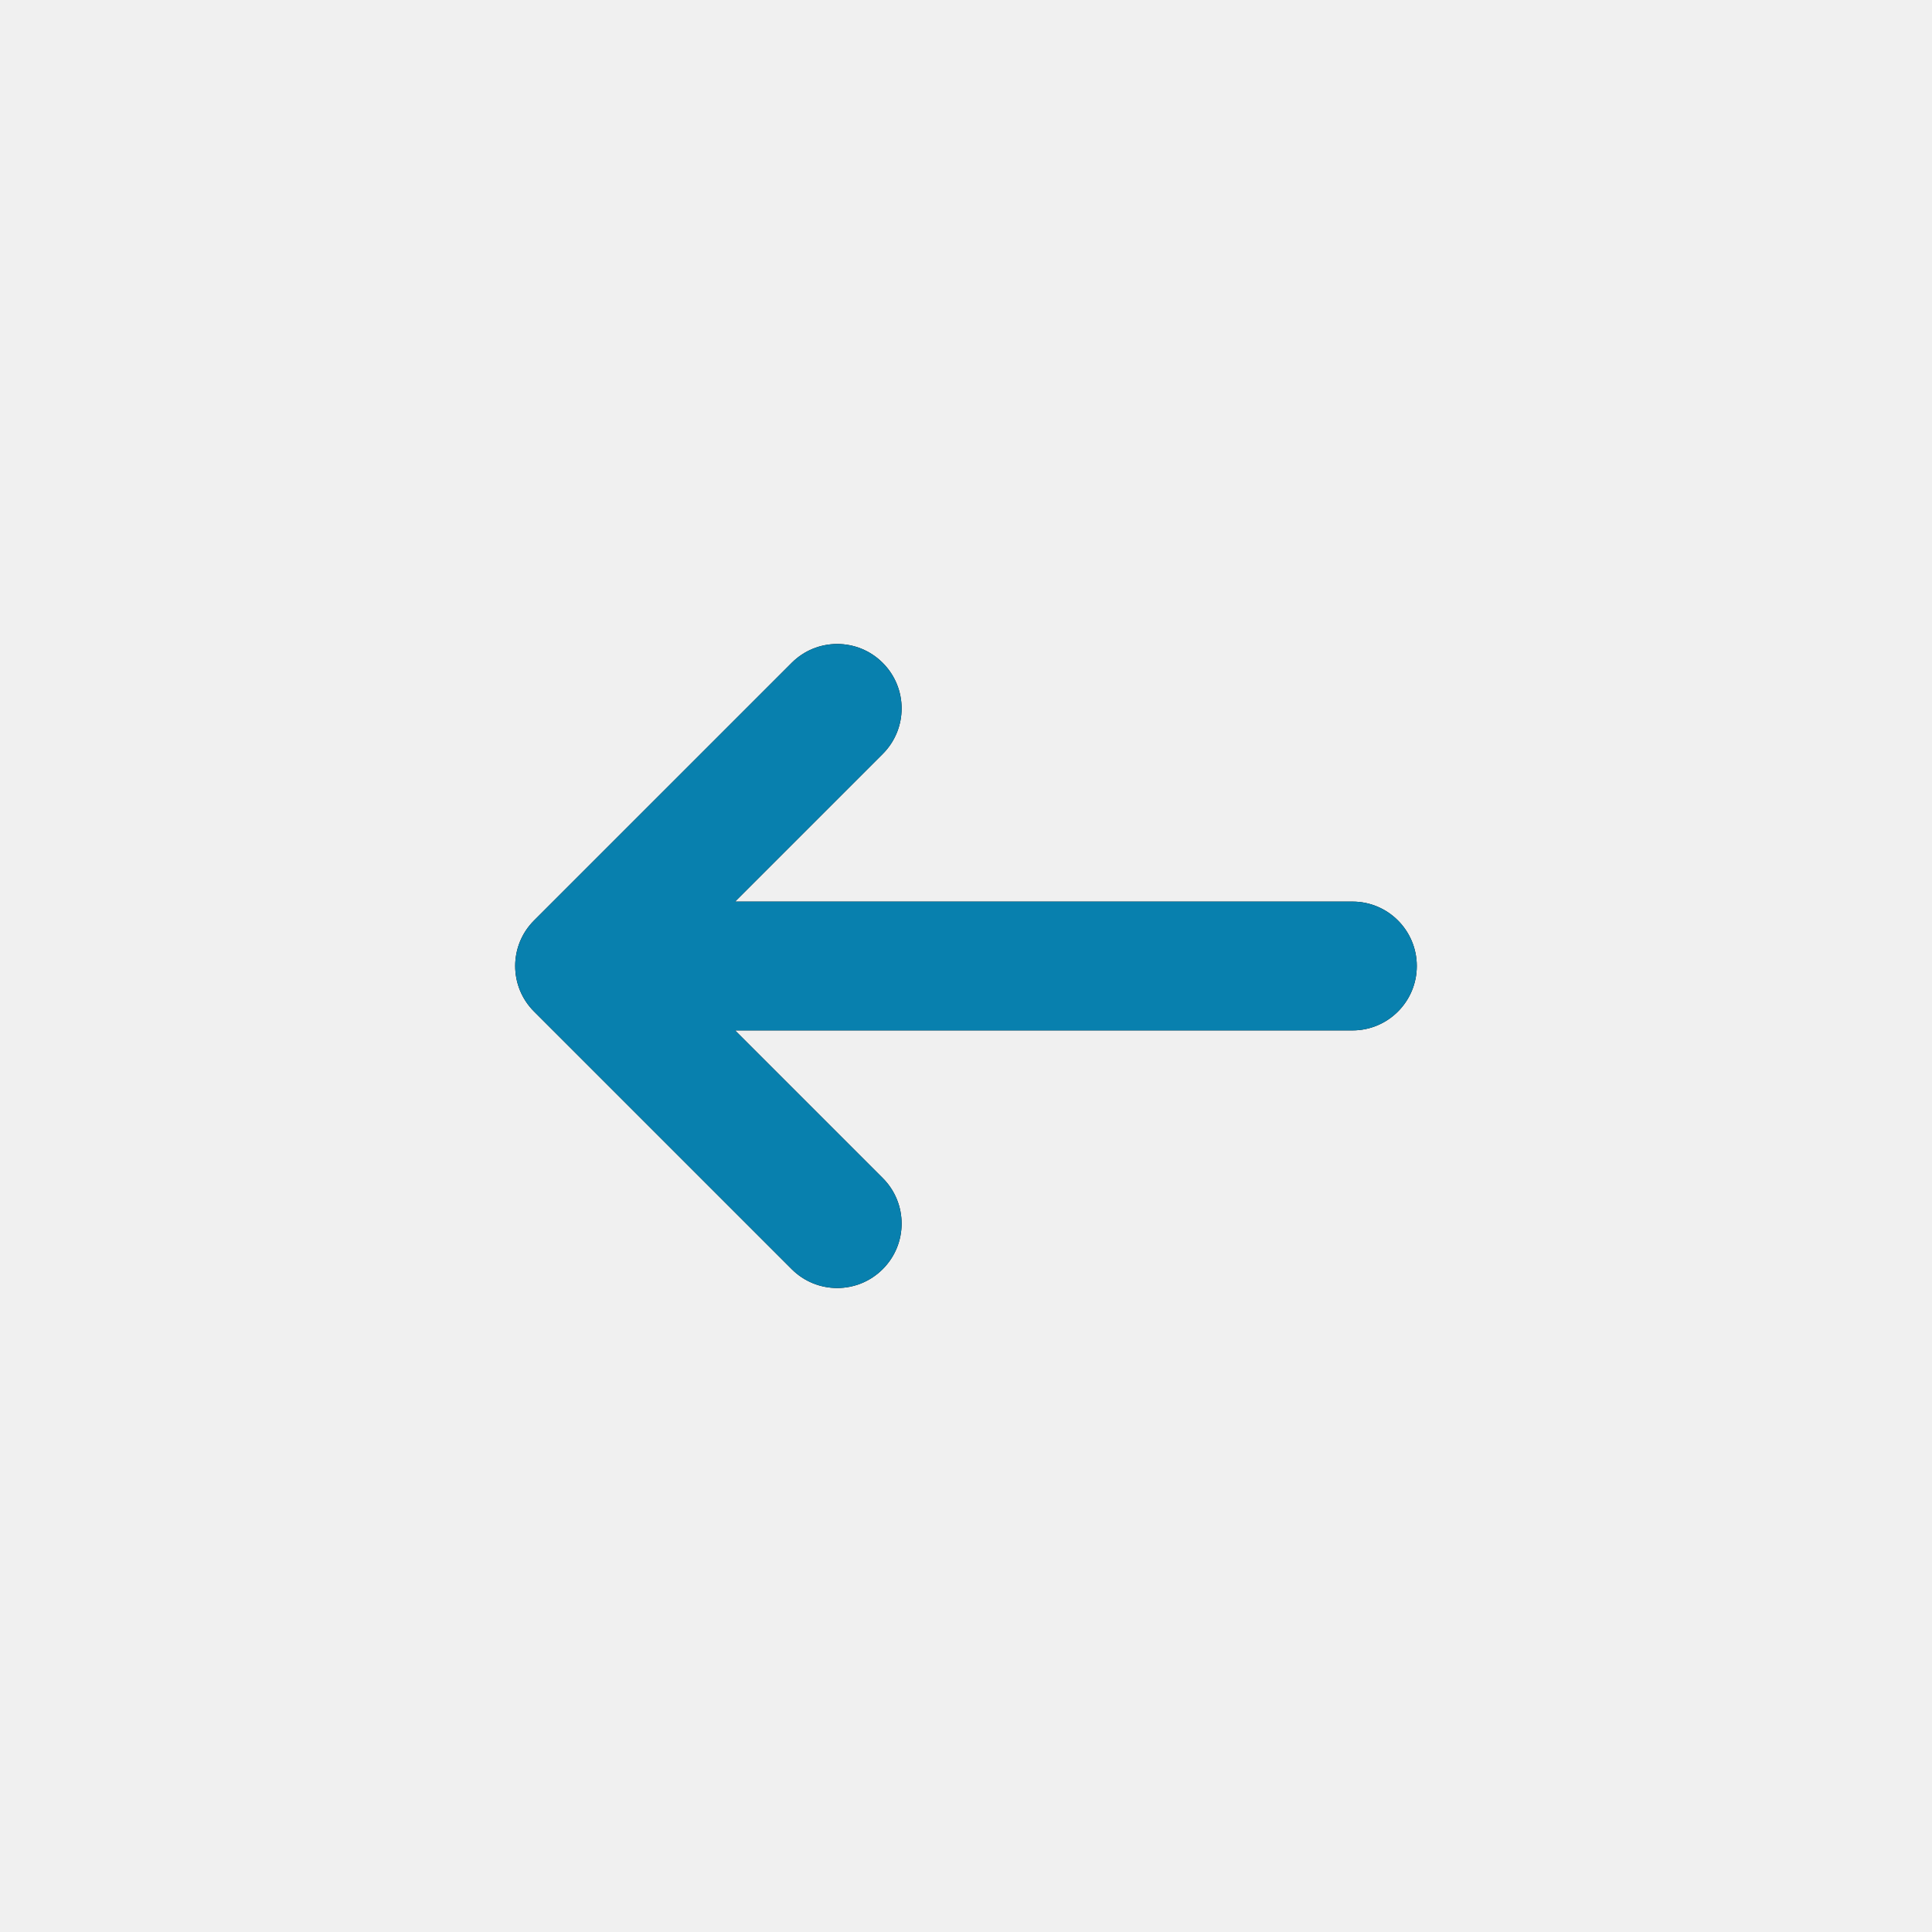
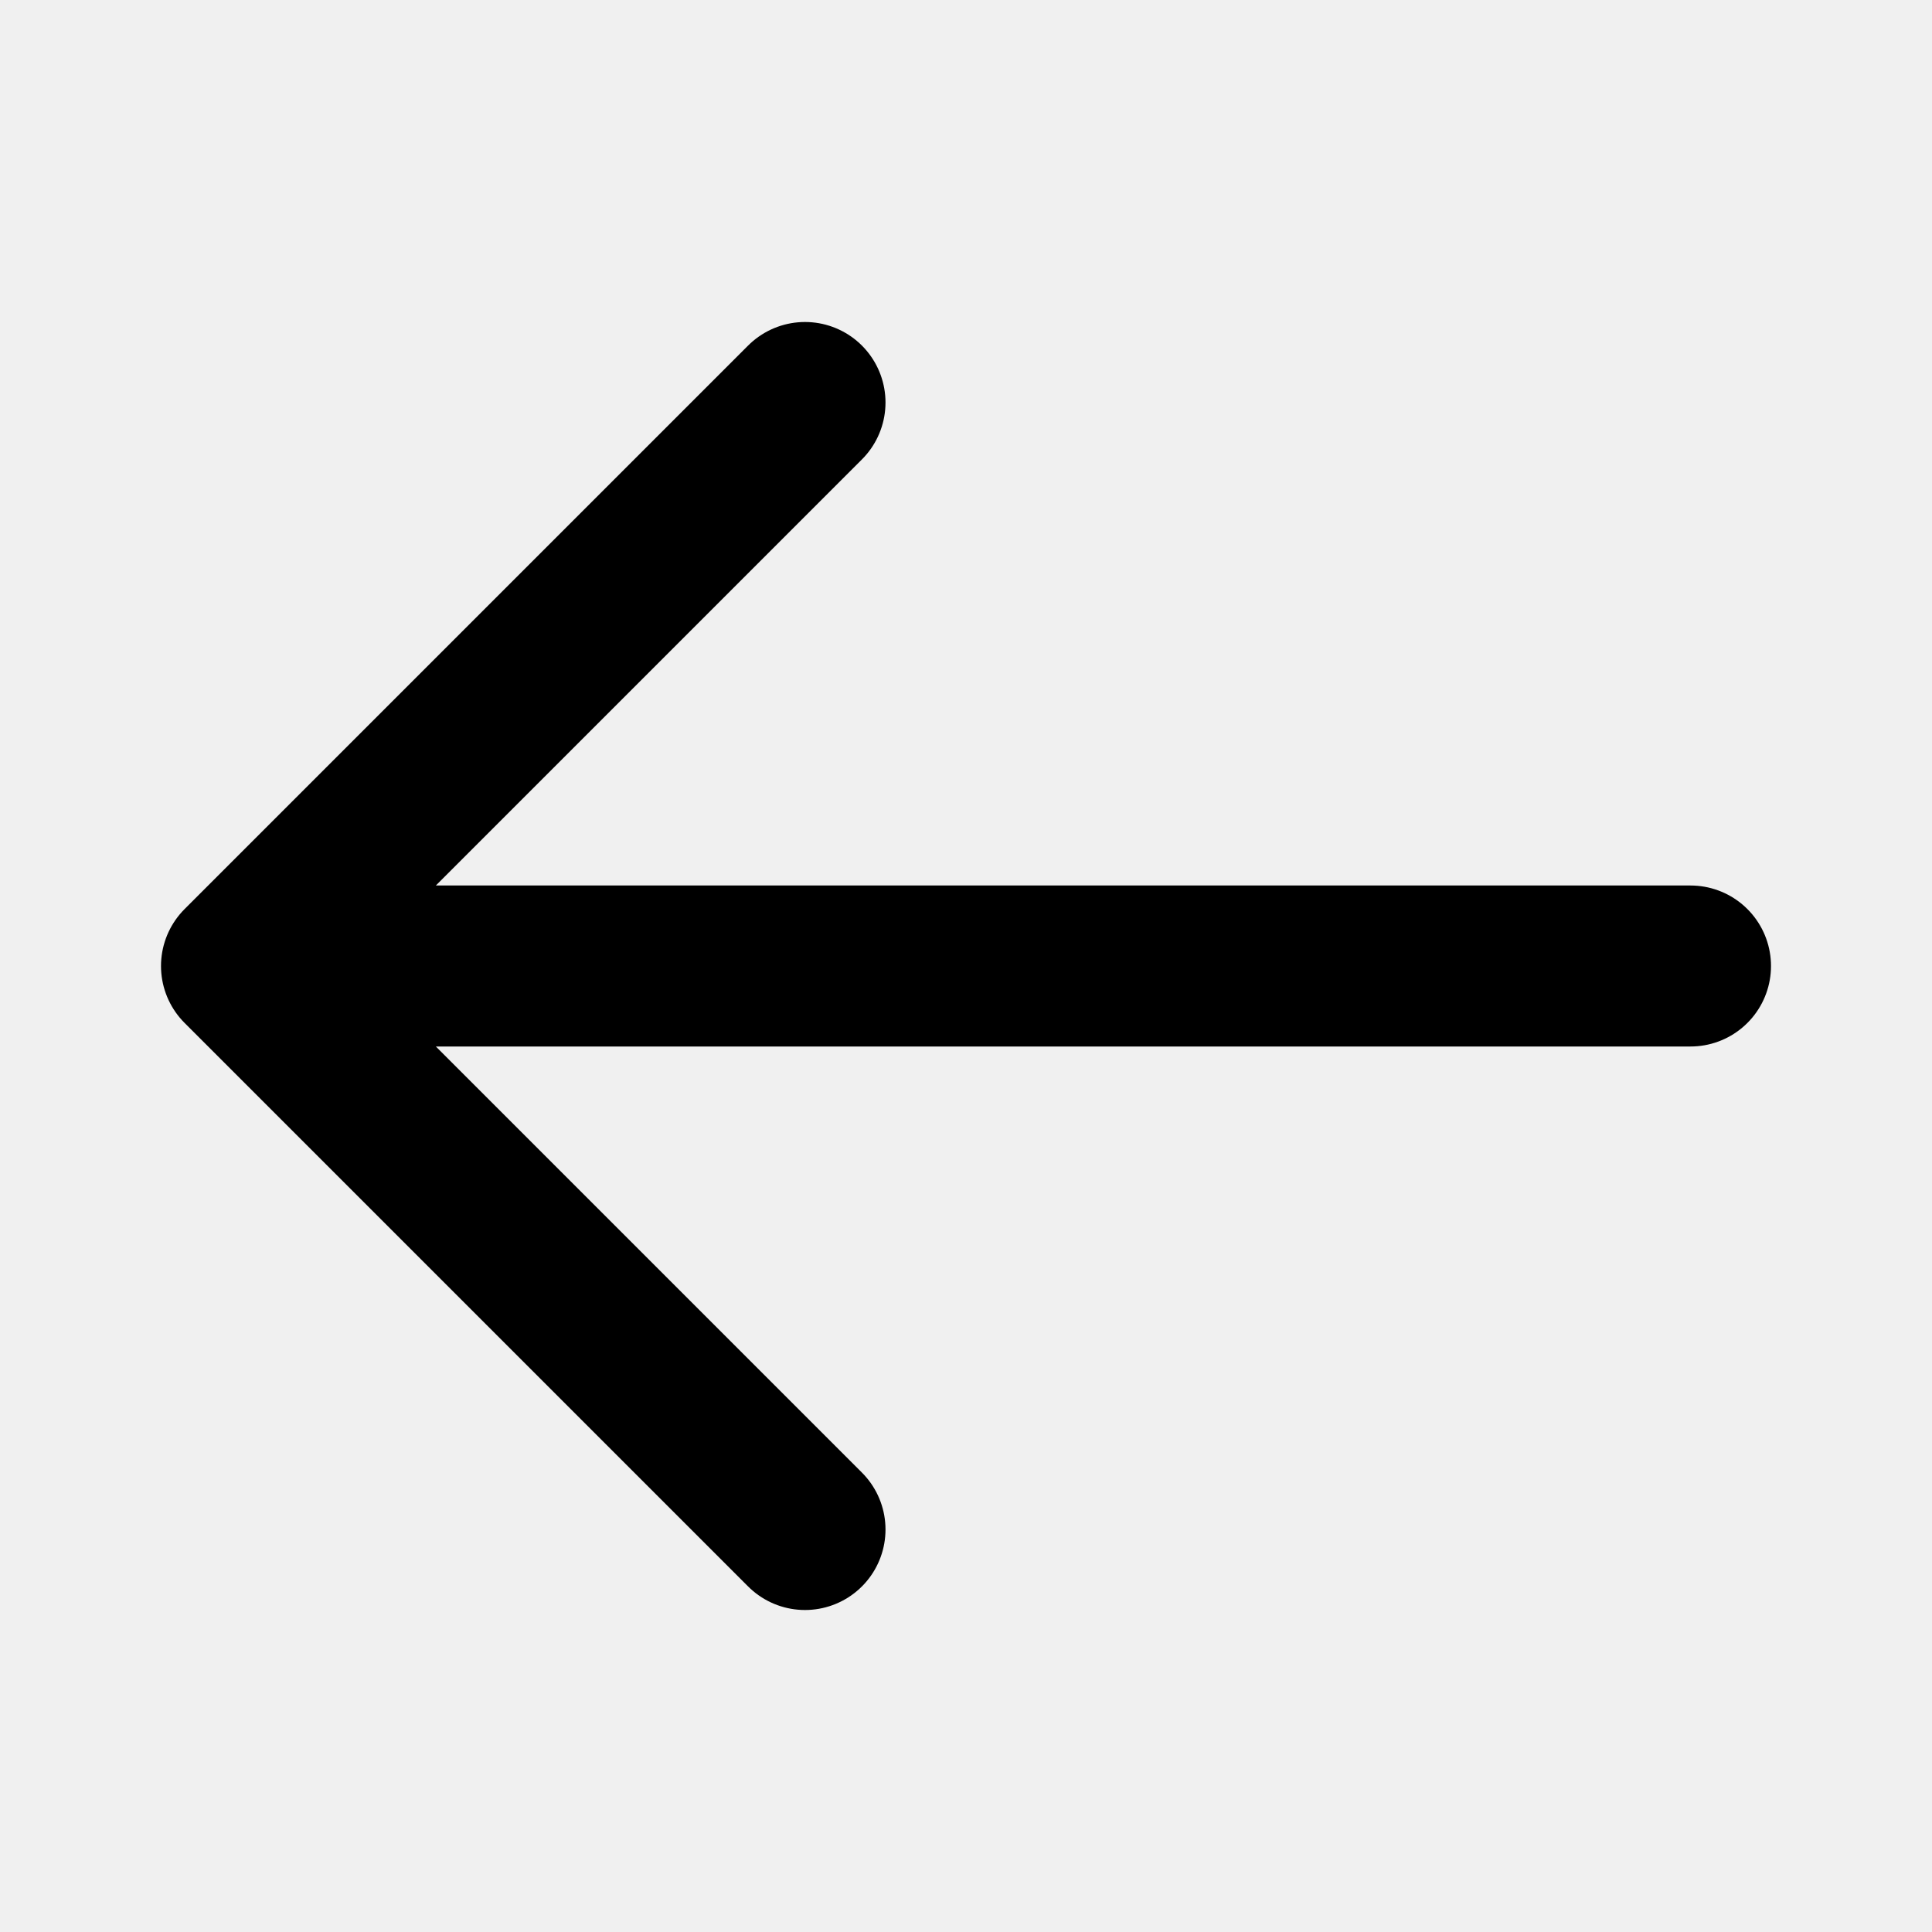
- <svg xmlns="http://www.w3.org/2000/svg" width="30" height="30" viewBox="0 0 30 30" fill="none">
-   <path fill-rule="evenodd" clip-rule="evenodd" d="M13.707 19.707C14.098 19.317 14.098 18.683 13.707 18.293L11.414 16H21.002C21.553 16 22 15.552 22 15C22 14.448 21.553 14 21.002 14H11.414L13.707 11.707C14.098 11.317 14.098 10.683 13.707 10.293C13.317 9.902 12.683 9.902 12.293 10.293L8.293 14.293C7.902 14.683 7.902 15.317 8.293 15.707L12.293 19.707C12.683 20.098 13.317 20.098 13.707 19.707Z" fill="black" />
-   <mask id="mask0_0_658" style="mask-type:alpha" maskUnits="userSpaceOnUse" x="8" y="10" width="14" height="10">
-     <path fill-rule="evenodd" clip-rule="evenodd" d="M13.707 19.707C14.098 19.317 14.098 18.683 13.707 18.293L11.414 16H21.002C21.553 16 22 15.552 22 15C22 14.448 21.553 14 21.002 14H11.414L13.707 11.707C14.098 11.317 14.098 10.683 13.707 10.293C13.317 9.902 12.683 9.902 12.293 10.293L8.293 14.293C7.902 14.683 7.902 15.317 8.293 15.707L12.293 19.707C12.683 20.098 13.317 20.098 13.707 19.707Z" fill="white" />
-   </mask>
-   <g mask="url(#mask0_0_658)">
-     <rect width="30" height="30" fill="#0880AE" />
-   </g>
+ <svg xmlns="http://www.w3.org/2000/svg" width="24px" height="24px" viewBox="0 0 24 24" fill="none">
+   <path d="M21 12H3M3 12L10 5M3 12L10 19" stroke="black" stroke-width="2" stroke-linecap="round" stroke-linejoin="round" />
</svg>
